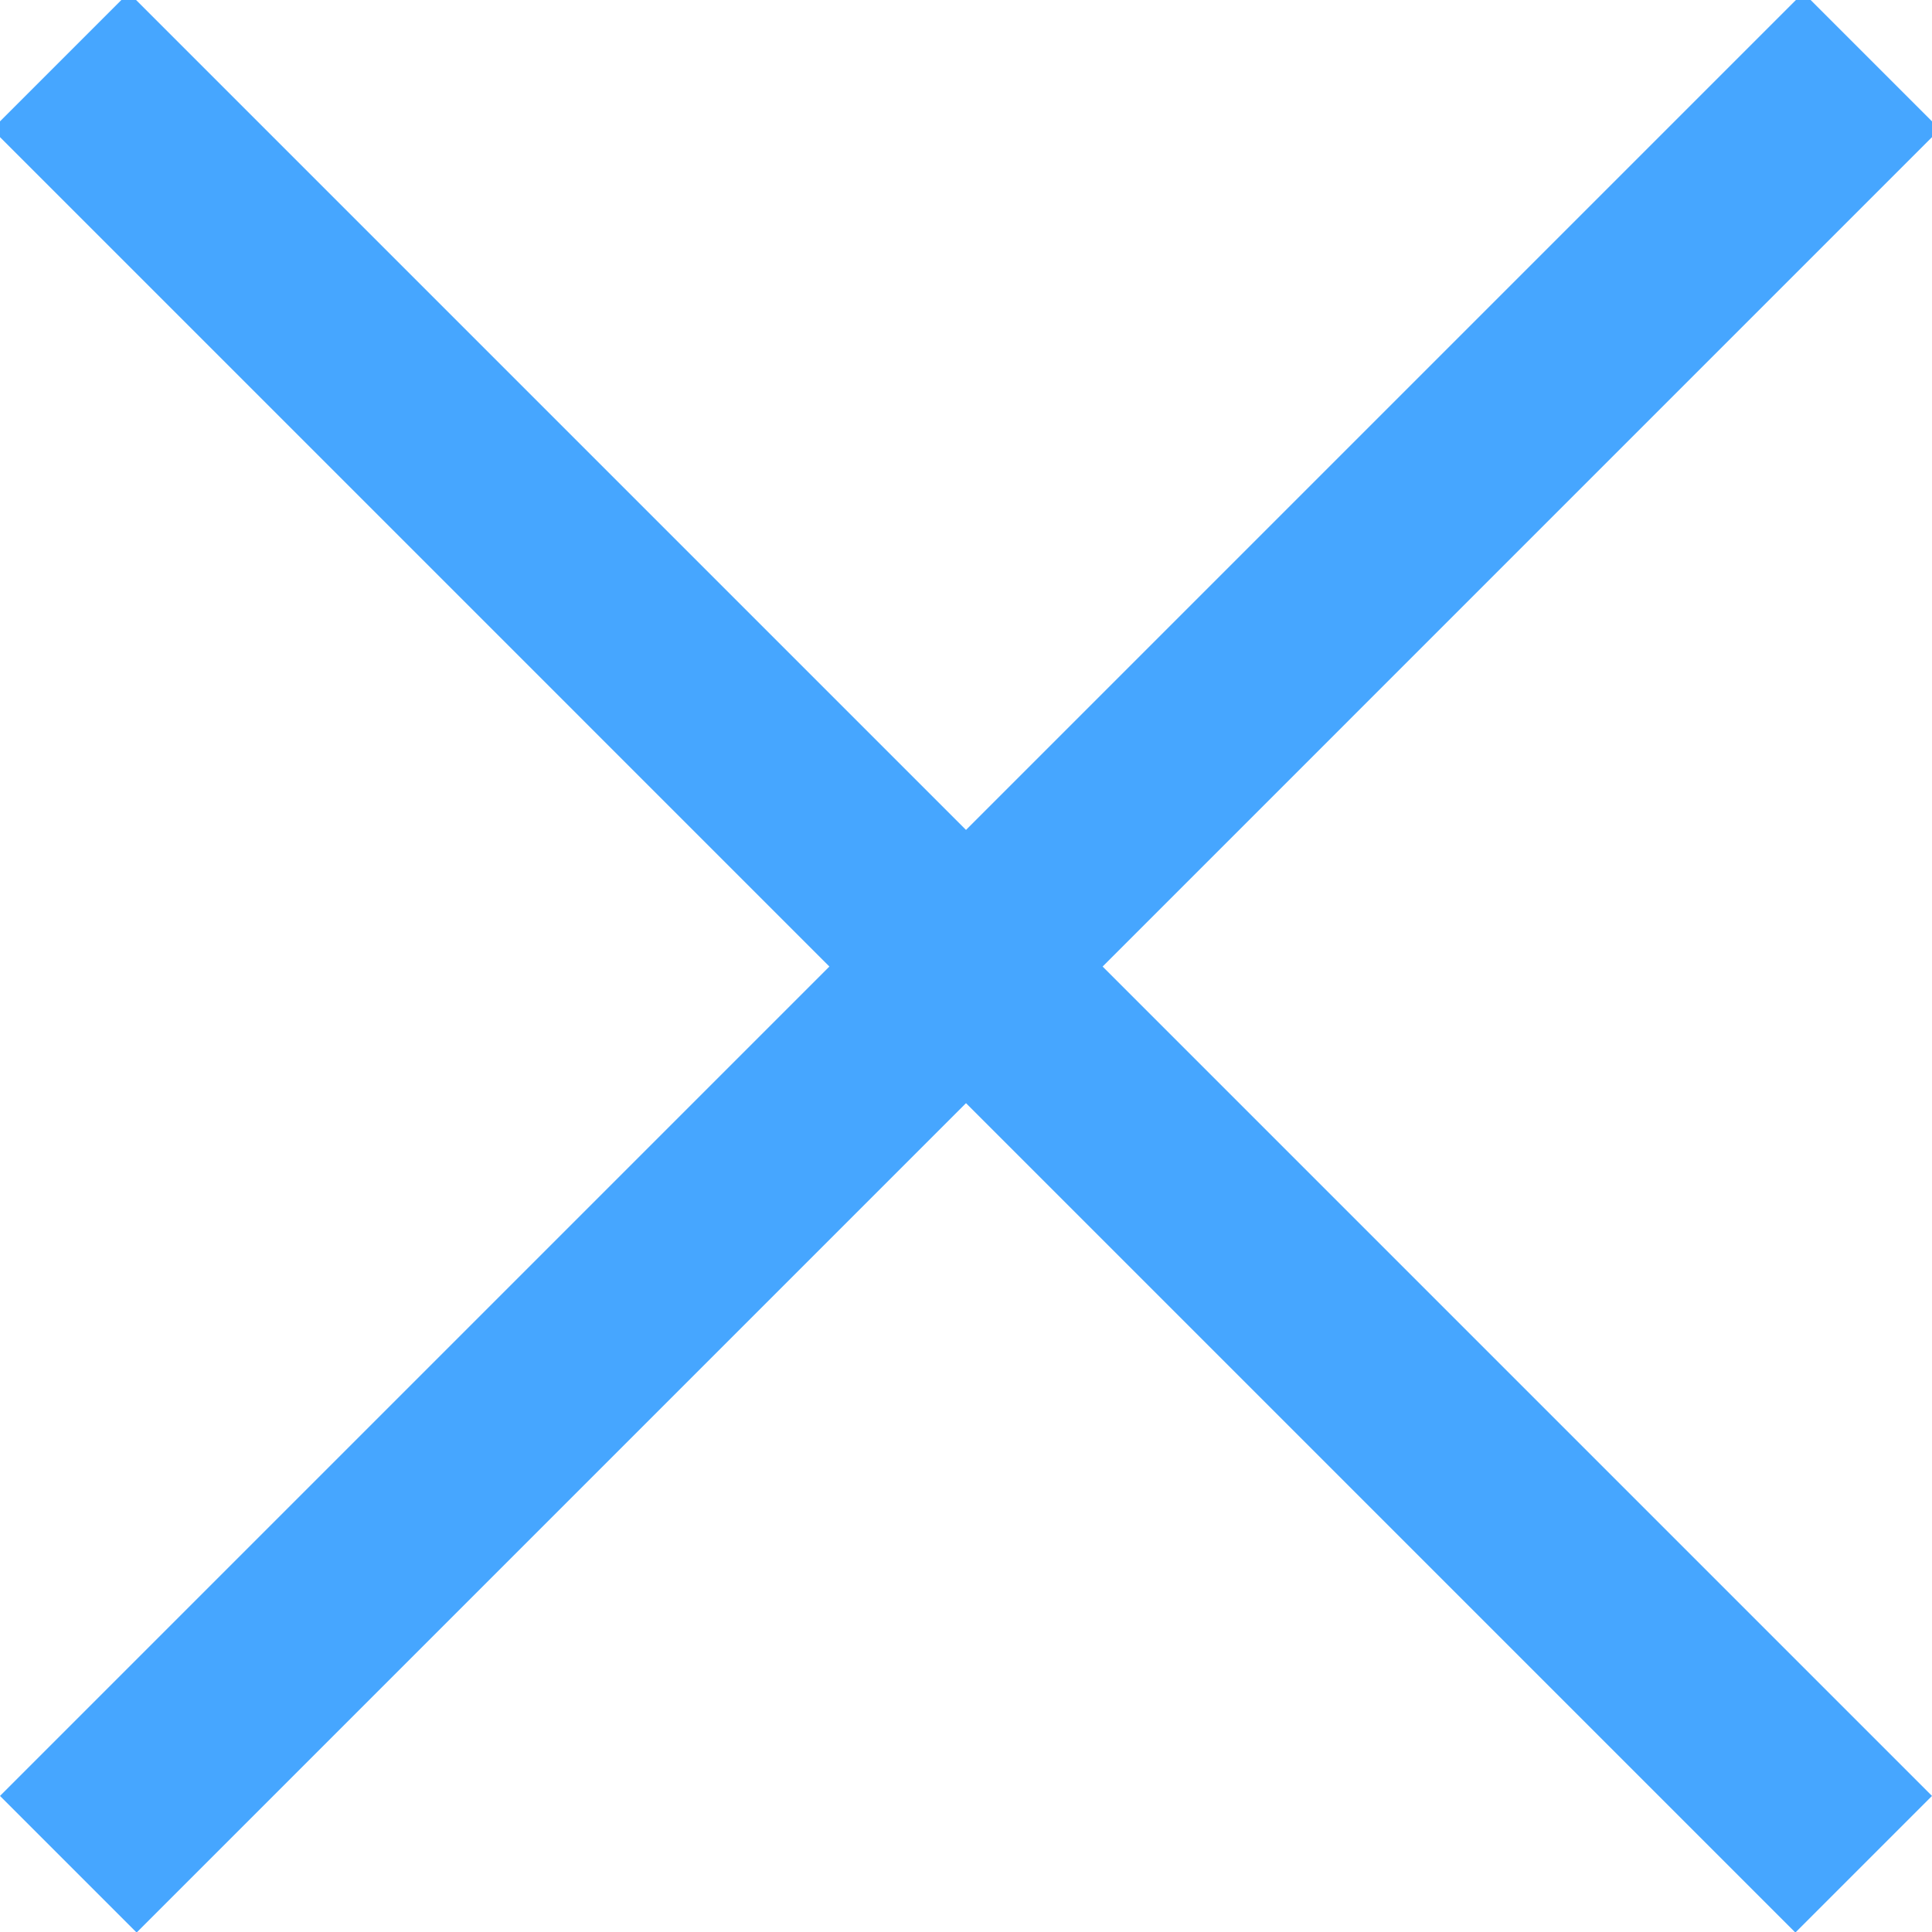
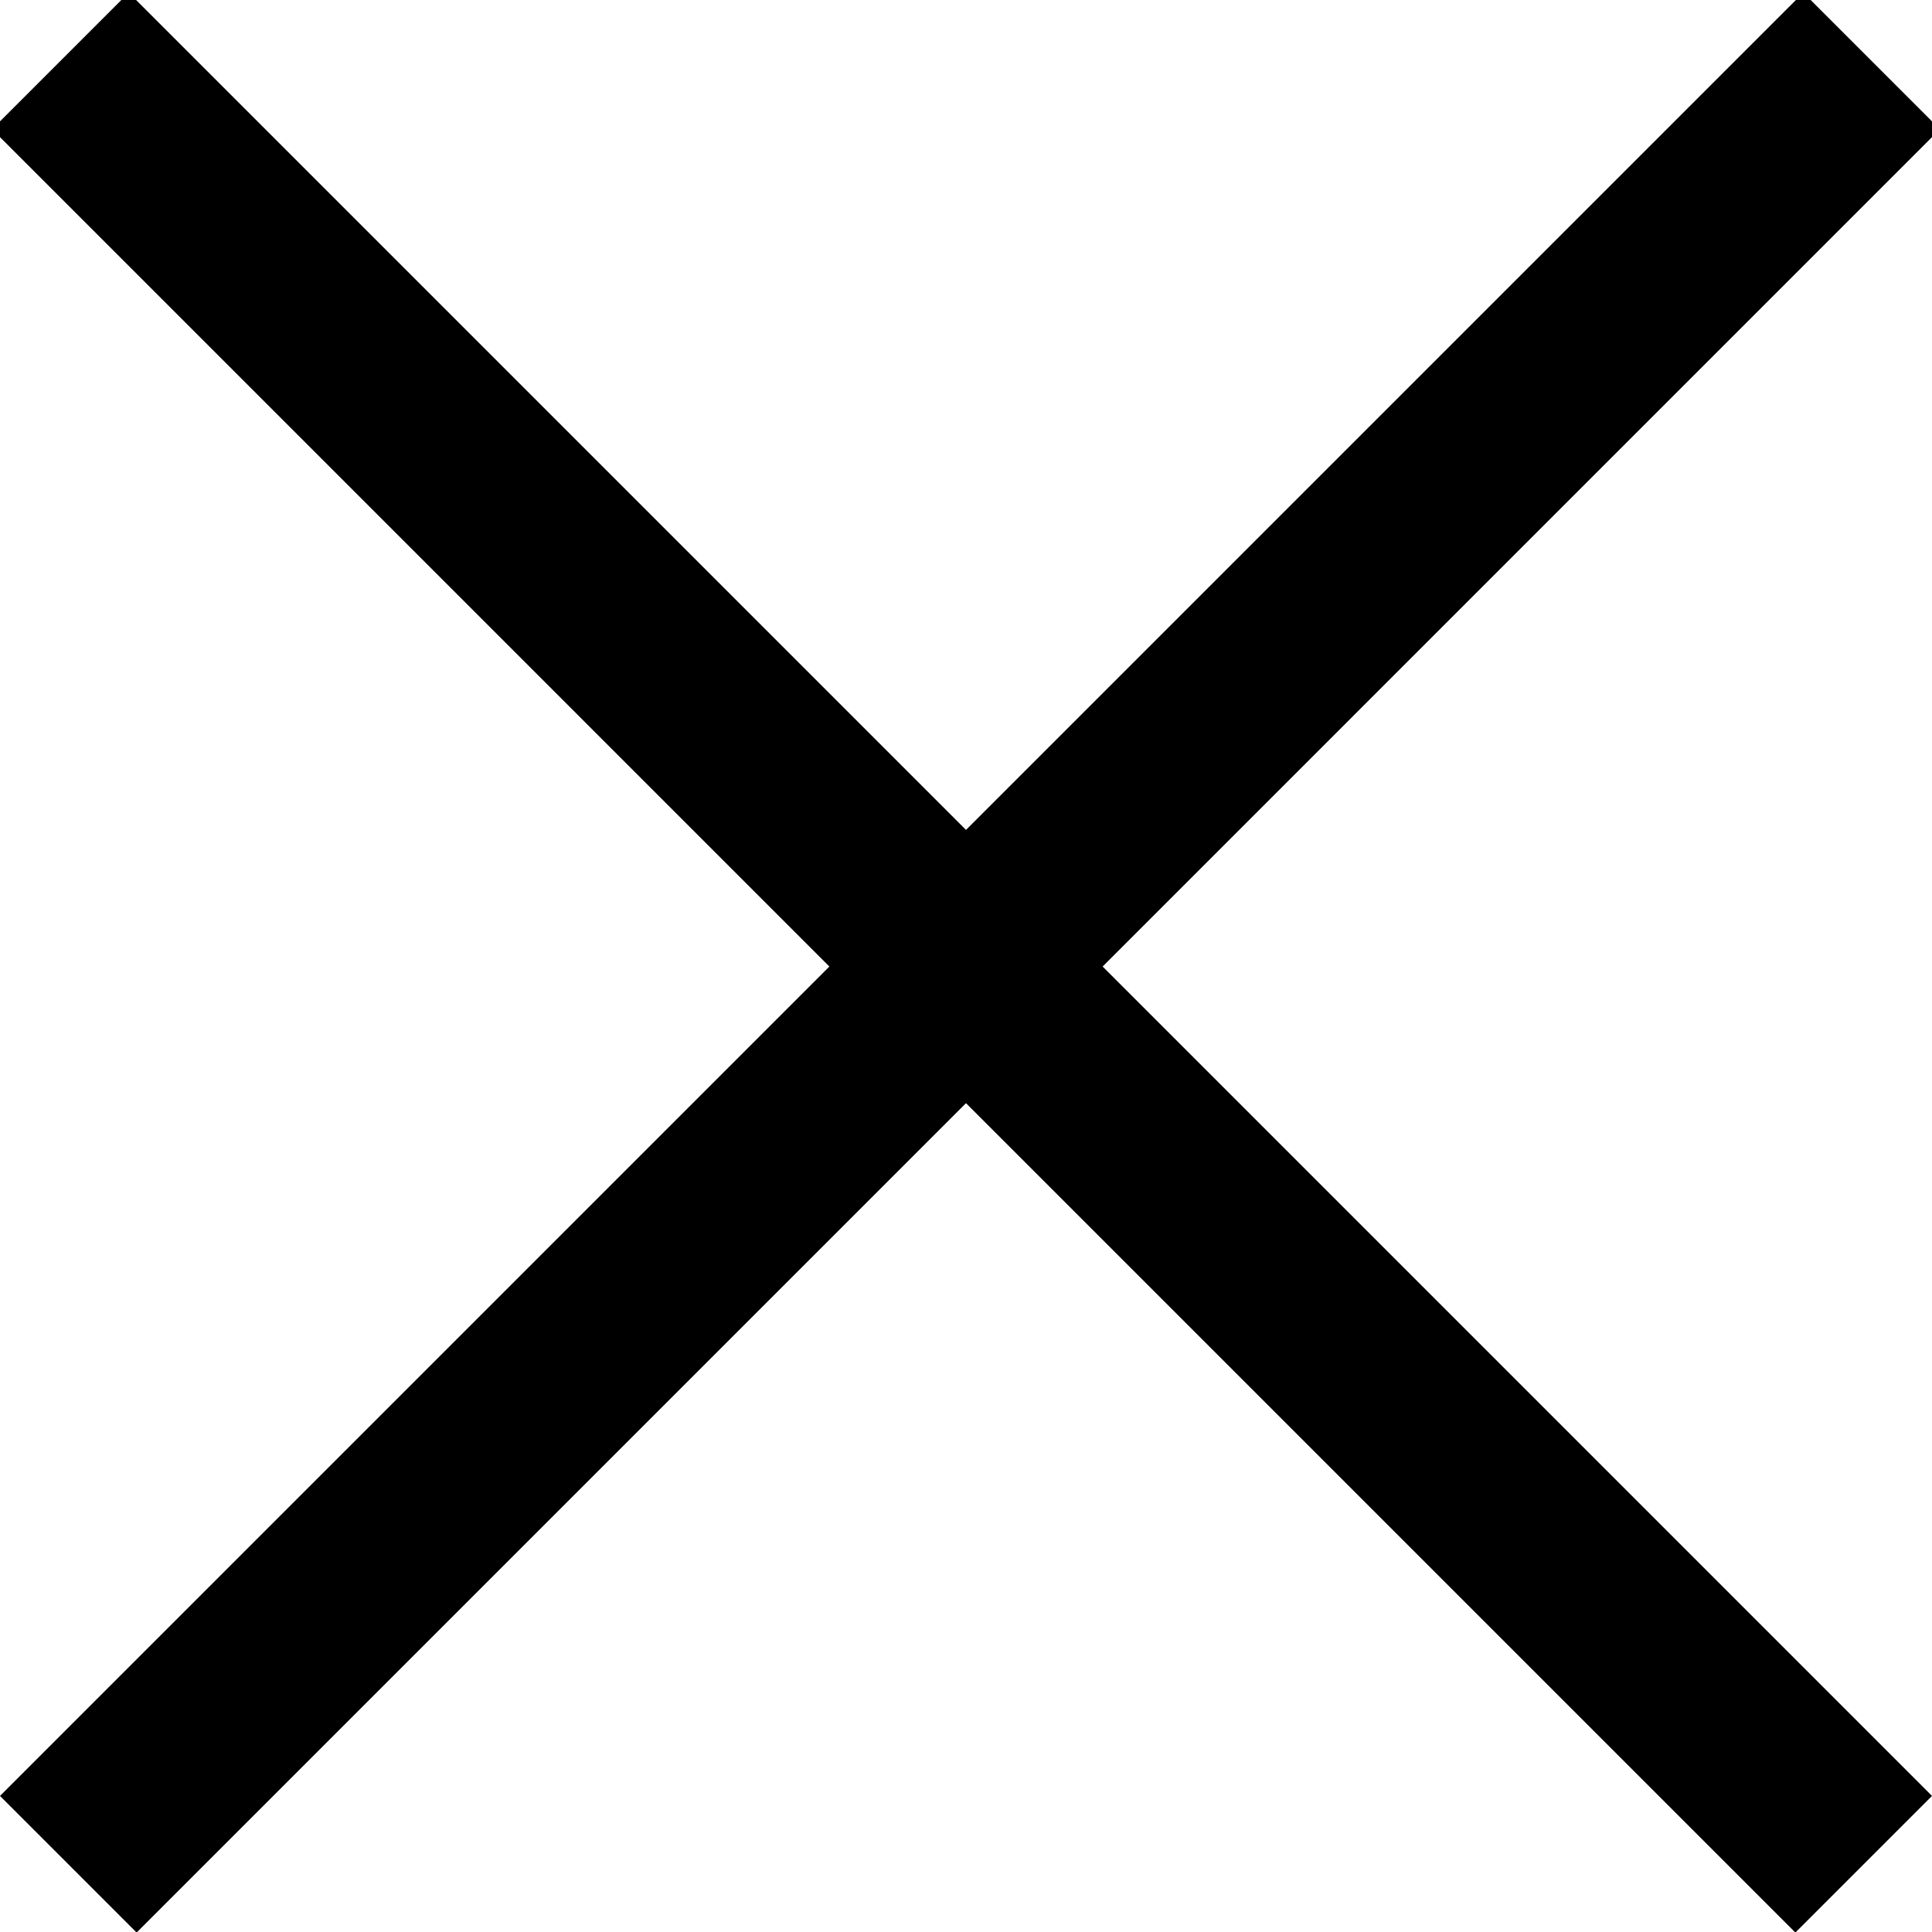
- <svg xmlns="http://www.w3.org/2000/svg" viewBox="0 0 25 25" fill="#46A6FF">
-   <rect width="33" height="2.5" transform="matrix(0.707103 -0.70711 0.707103 0.70711 0 23.2393)" />
-   <rect width="33" height="2.5" transform="matrix(-0.707103 -0.70711 -0.707103 0.70711 25 23.2393)" />
+ <svg xmlns="http://www.w3.org/2000/svg" viewBox="0 0 25 25">
+   <g id="cross" fill="currentColor">
+     <rect width="33" height="2.5" transform="matrix(0.707103 -0.70711 0.707103 0.70711 0 23.2393)" />
+     <rect width="33" height="2.5" transform="matrix(-0.707103 -0.70711 -0.707103 0.70711 25 23.2393)" />
+   </g>
</svg>
